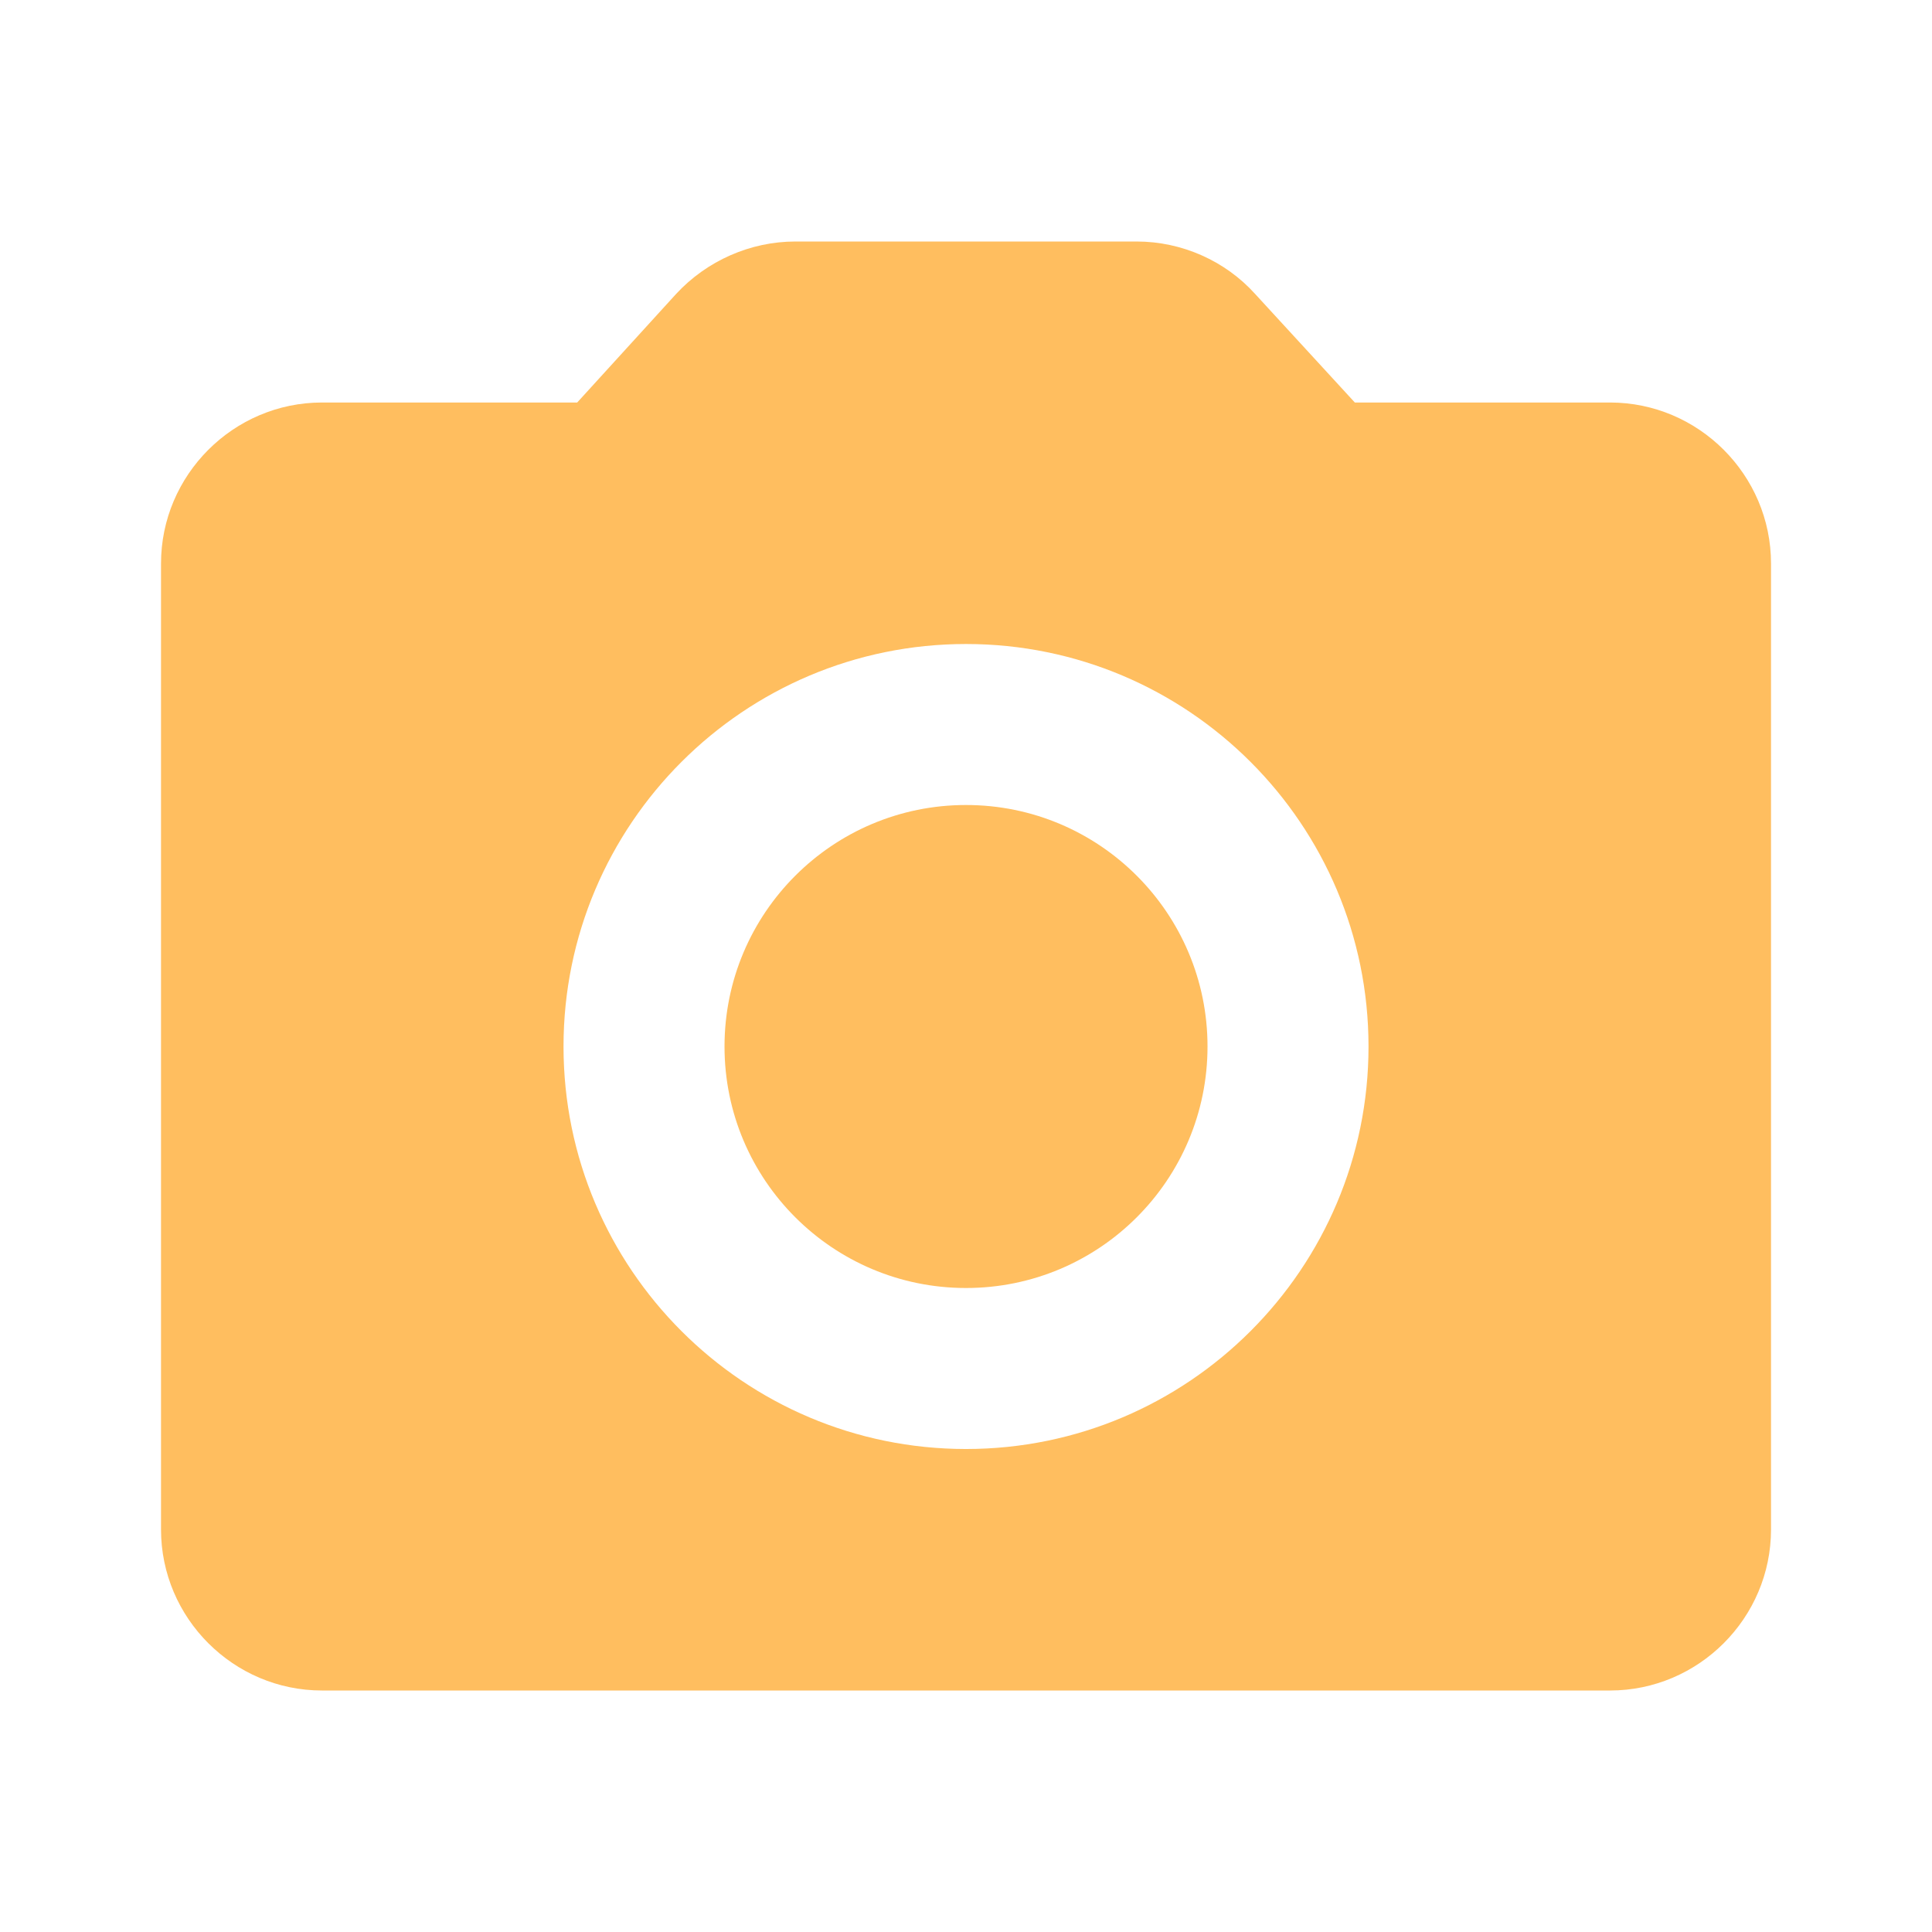
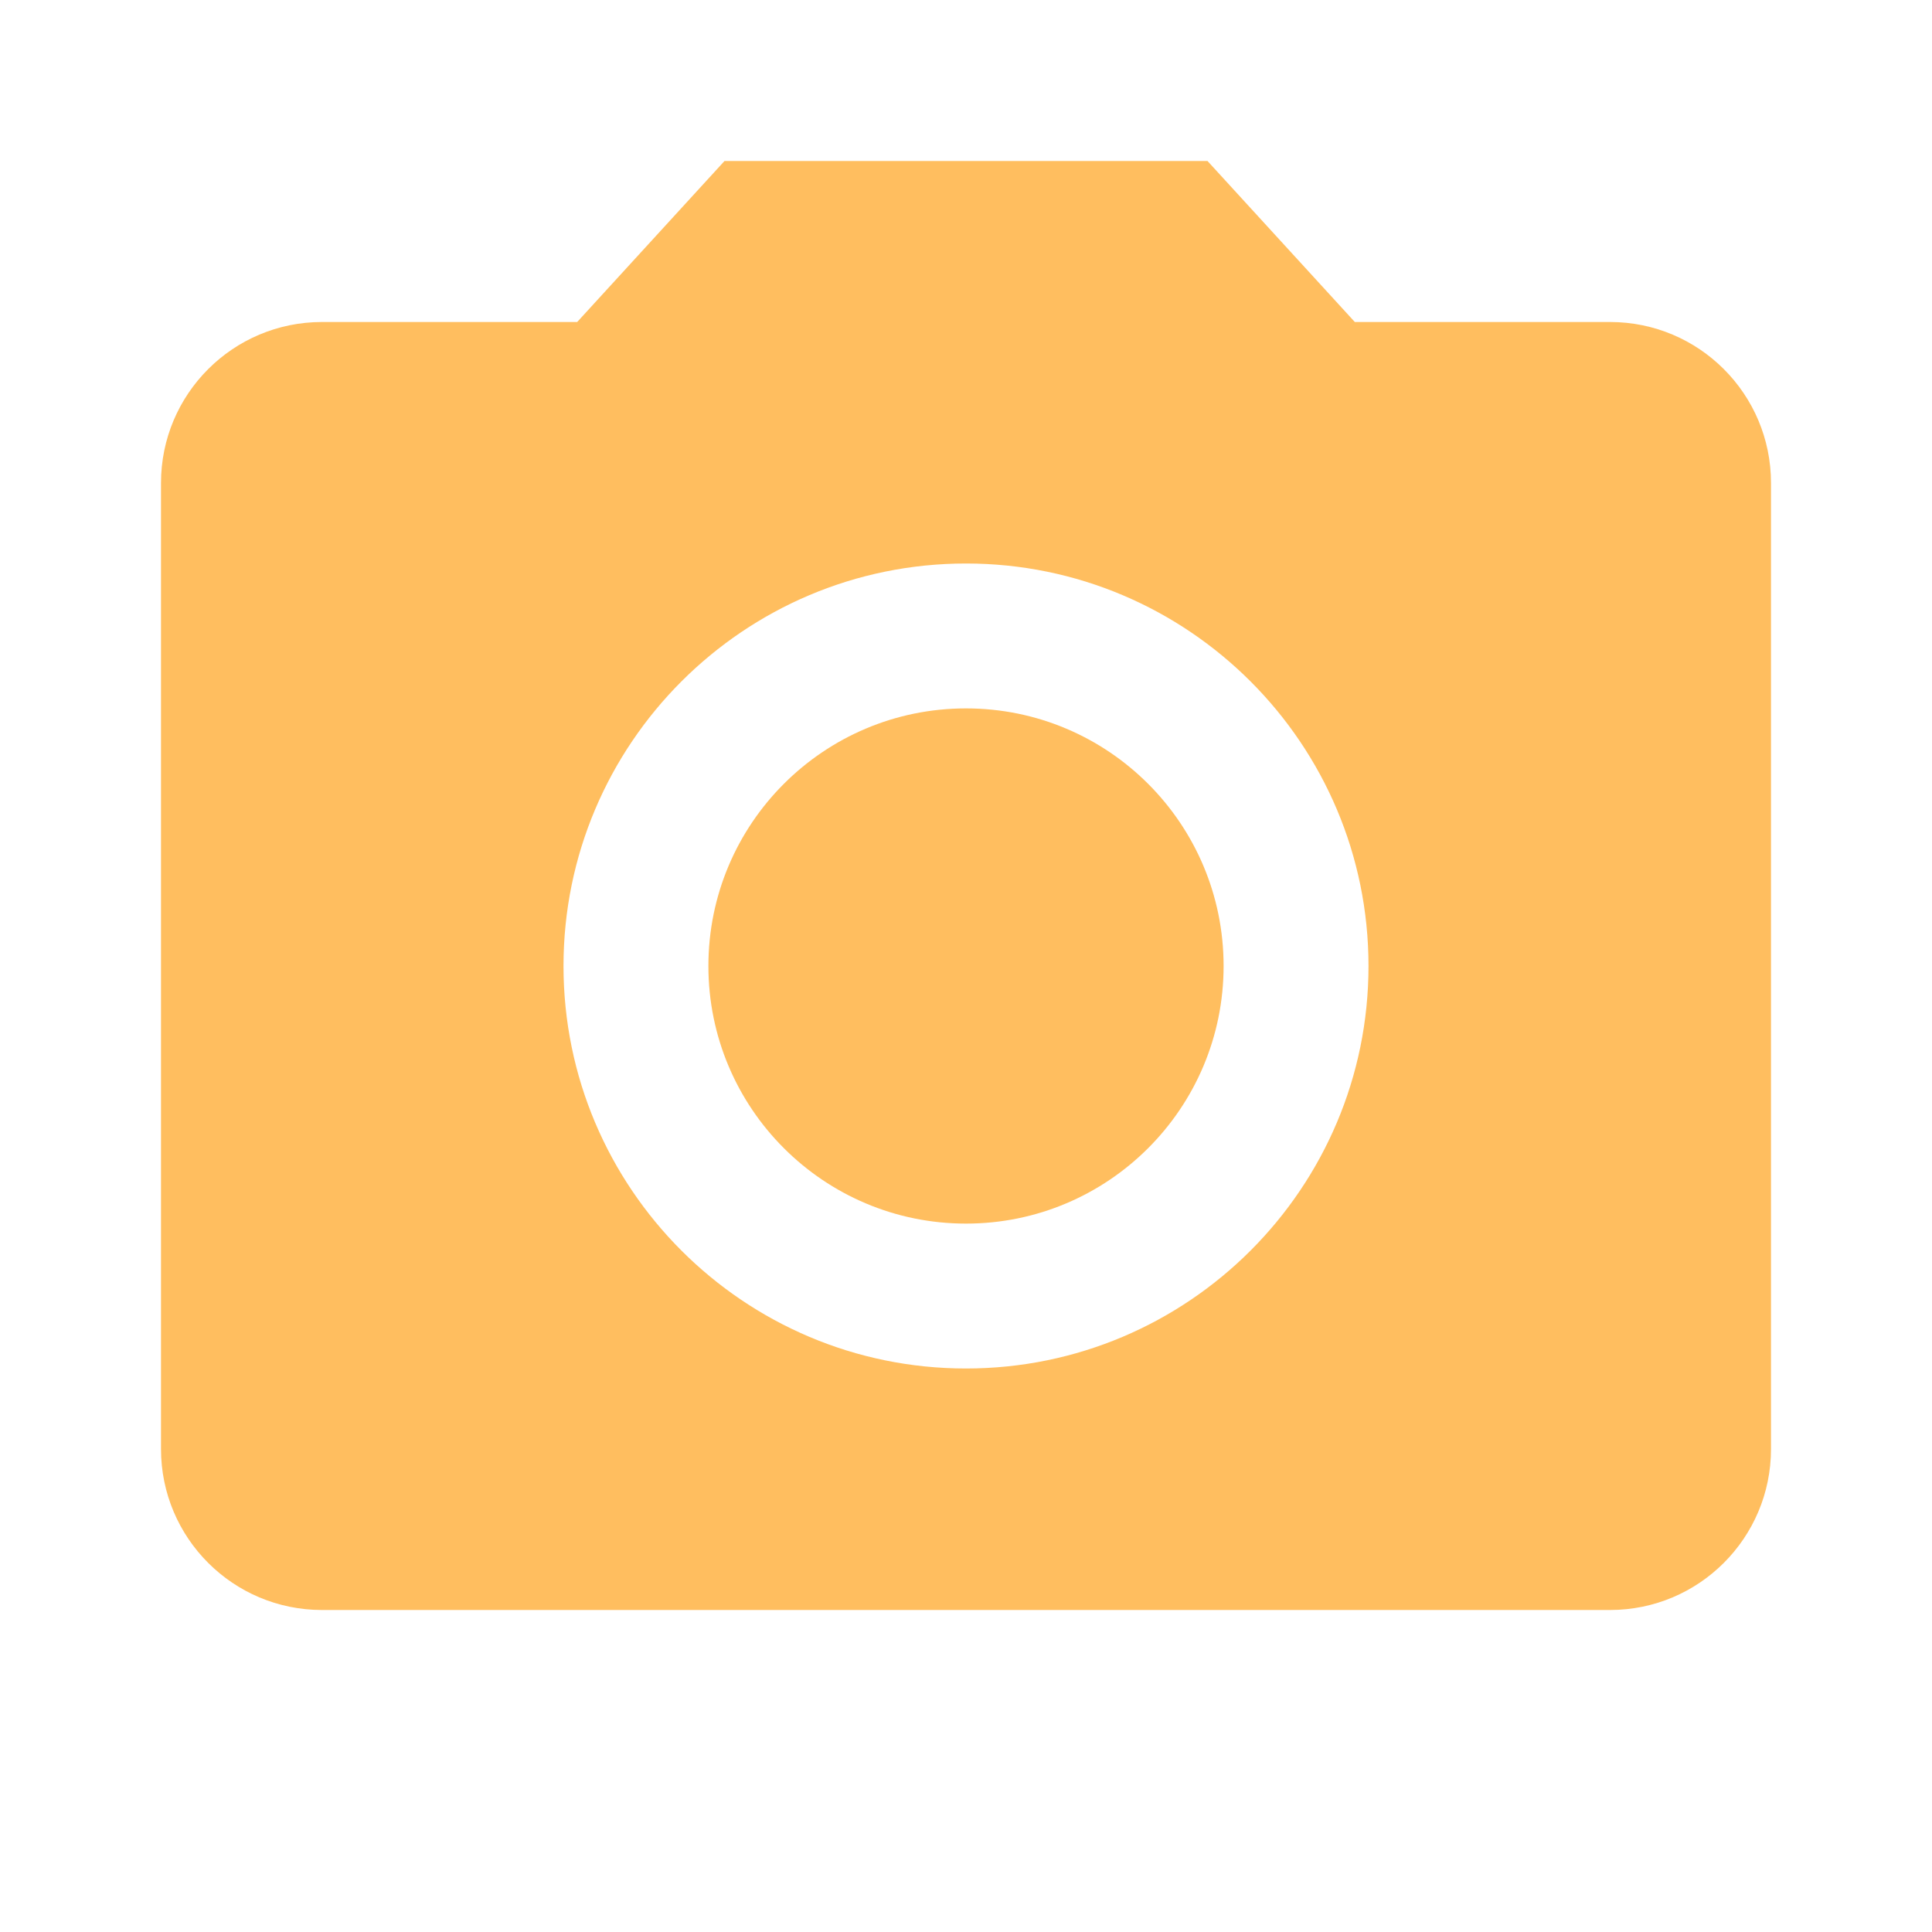
<svg xmlns="http://www.w3.org/2000/svg" width="48" height="48" viewBox="0 0 48 48" id="svg2" version="1.1">
  <defs id="defs10" />
-   <g id="g1117" transform="translate(7.525424,-34.37288)">
-     <circle cx="16.475" cy="60.373" r="6" id="circle825" style="fill:#ff9800;fill-opacity:0.627;stroke-width:2" />
-     <path d="m 32.475,44.373 h -6.34 l -2.48,-2.7 c -0.74,-0.82 -1.82,-1.3 -2.94,-1.3 h -8.48 c -1.12,0 -2.2,0.48 -2.96,1.3 l -2.46,2.7 h -6.34 c -2.2,0 -4,1.8 -4,4 v 24 c 0,2.2 1.8,4 4,4 H 32.475 c 2.2,0 4,-1.8 4,-4 V 48.373 c 0,-2.2 -1.8,-4 -4,-4 z m -16,26 c -5.52,0 -10,-4.48 -10,-10 0,-5.52 4.48,-10 10,-10 5.52,0 10,4.48 10,10 0,5.52 -4.48,10 -10,10 z" id="path827" style="fill:#ff9800;fill-opacity:0.627;stroke-width:2" />
-   </g>
+   <circle cx="24" cy="24" r="6.4" id="circle4" style="fill-opacity:0.627;fill:#ff9800" />
+   <path d="M18 4l-3.66 4H8c-2.21 0-4 1.79-4 4v24c0 2.21 1.79 4 4 4h32c2.21 0 4-1.79 4-4V12c0-2.21-1.79-4-4-4h-6.34L30 4H18zm6 30c-5.52 0-10-4.48-10-10s4.48-10 10-10 10 4.48 10 10-4.48 10-10 10z" id="path6" style="fill:#ff9800;fill-opacity:0.627" />
</svg>
